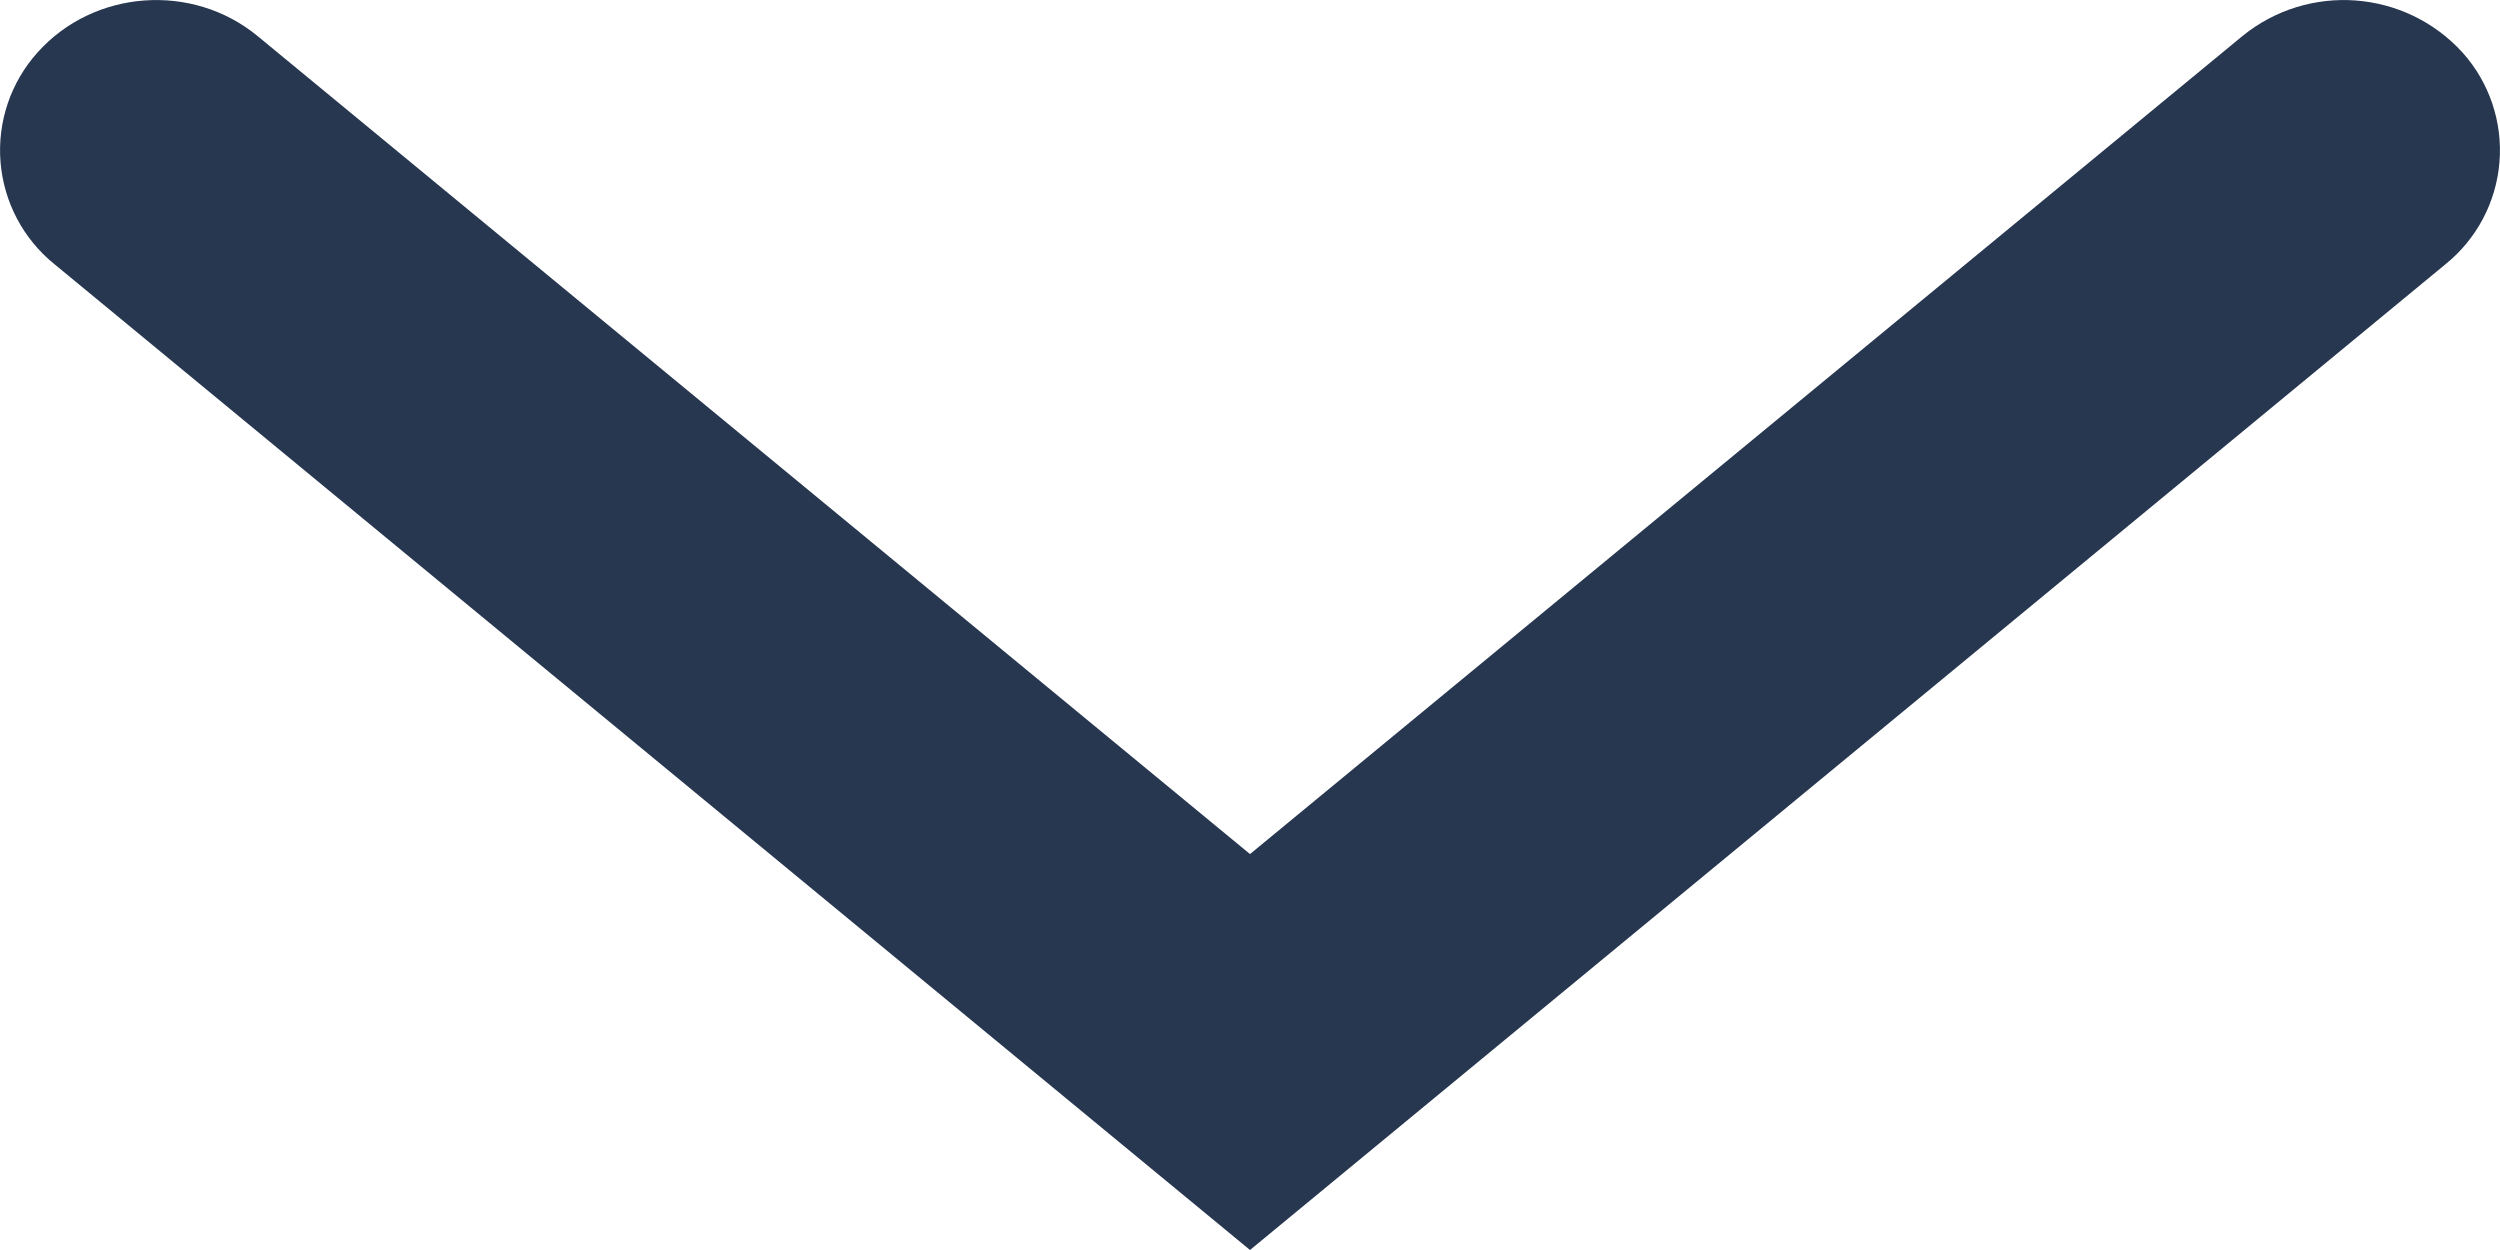
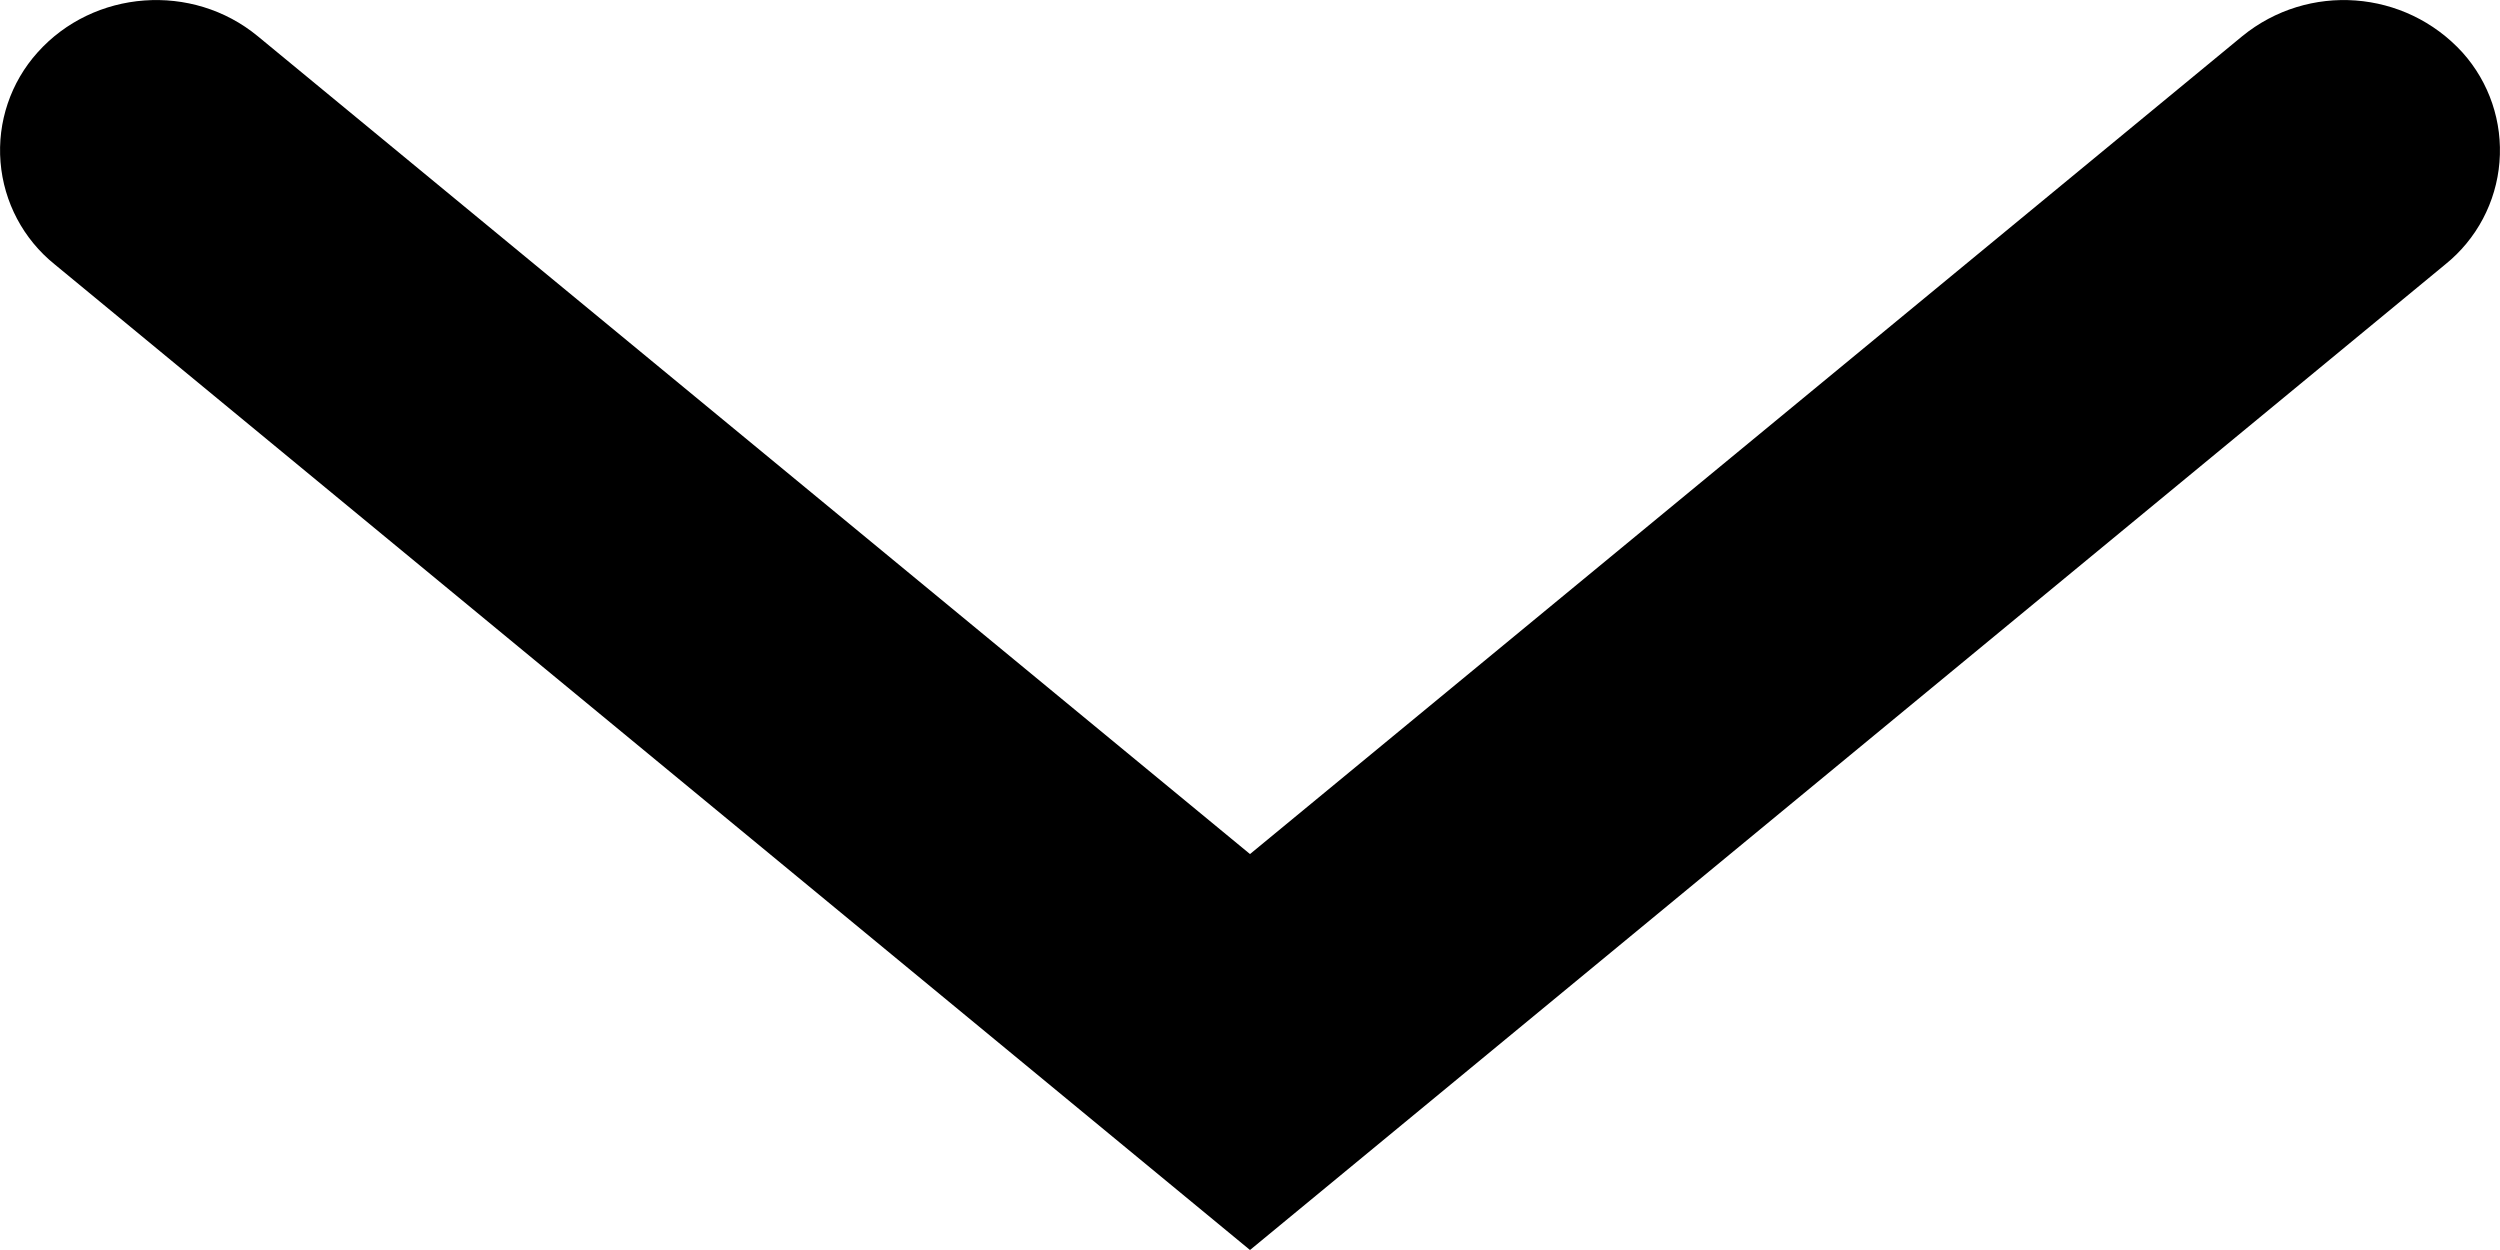
<svg xmlns="http://www.w3.org/2000/svg" width="16" height="8" viewBox="0 0 16 8">
-   <path fill="#273750" d="M14.35.232a1.028 1.028 0 0 1 1.41.104.937.937 0 0 1-.11 1.356L8 8 .35 1.692A.937.937 0 0 1 .24.336c.36-.403.991-.45 1.41-.104L8 5.466 14.35.232z" />
+   <path fill="currentColor" d="M14.35.232a1.028 1.028 0 0 1 1.41.104.937.937 0 0 1-.11 1.356L8 8 .35 1.692A.937.937 0 0 1 .24.336c.36-.403.991-.45 1.41-.104L8 5.466 14.35.232z" />
</svg>
